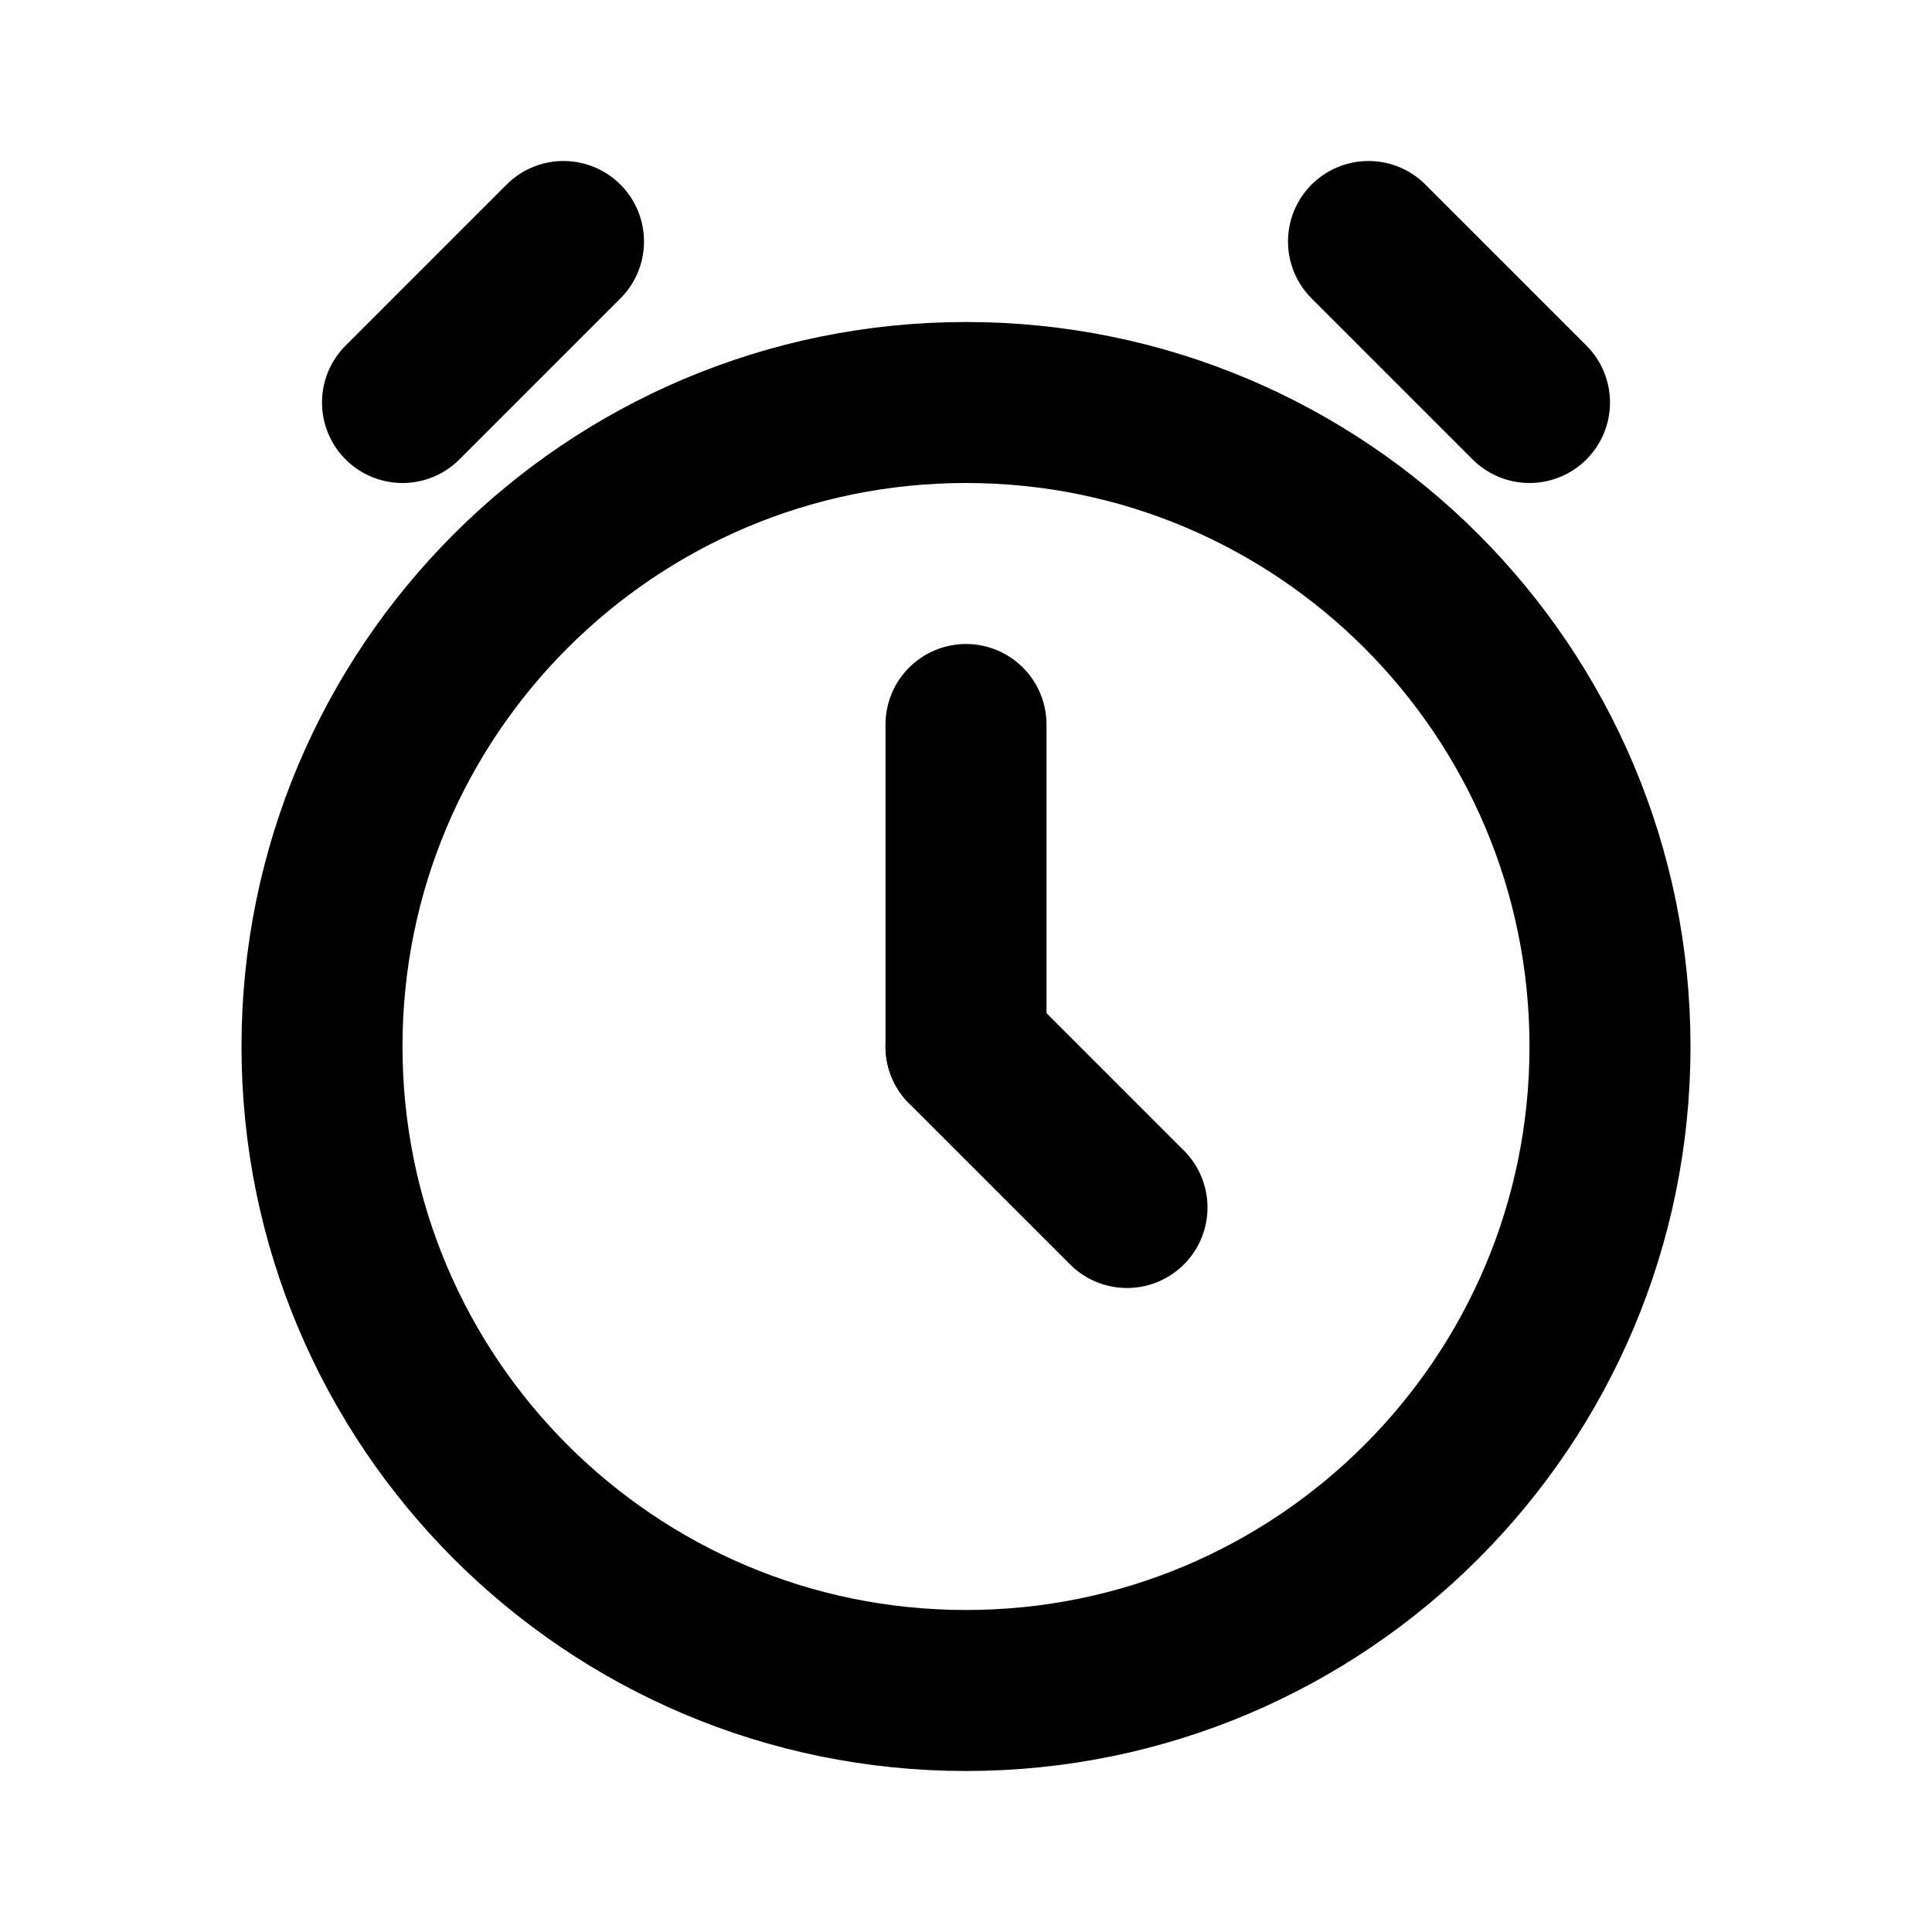
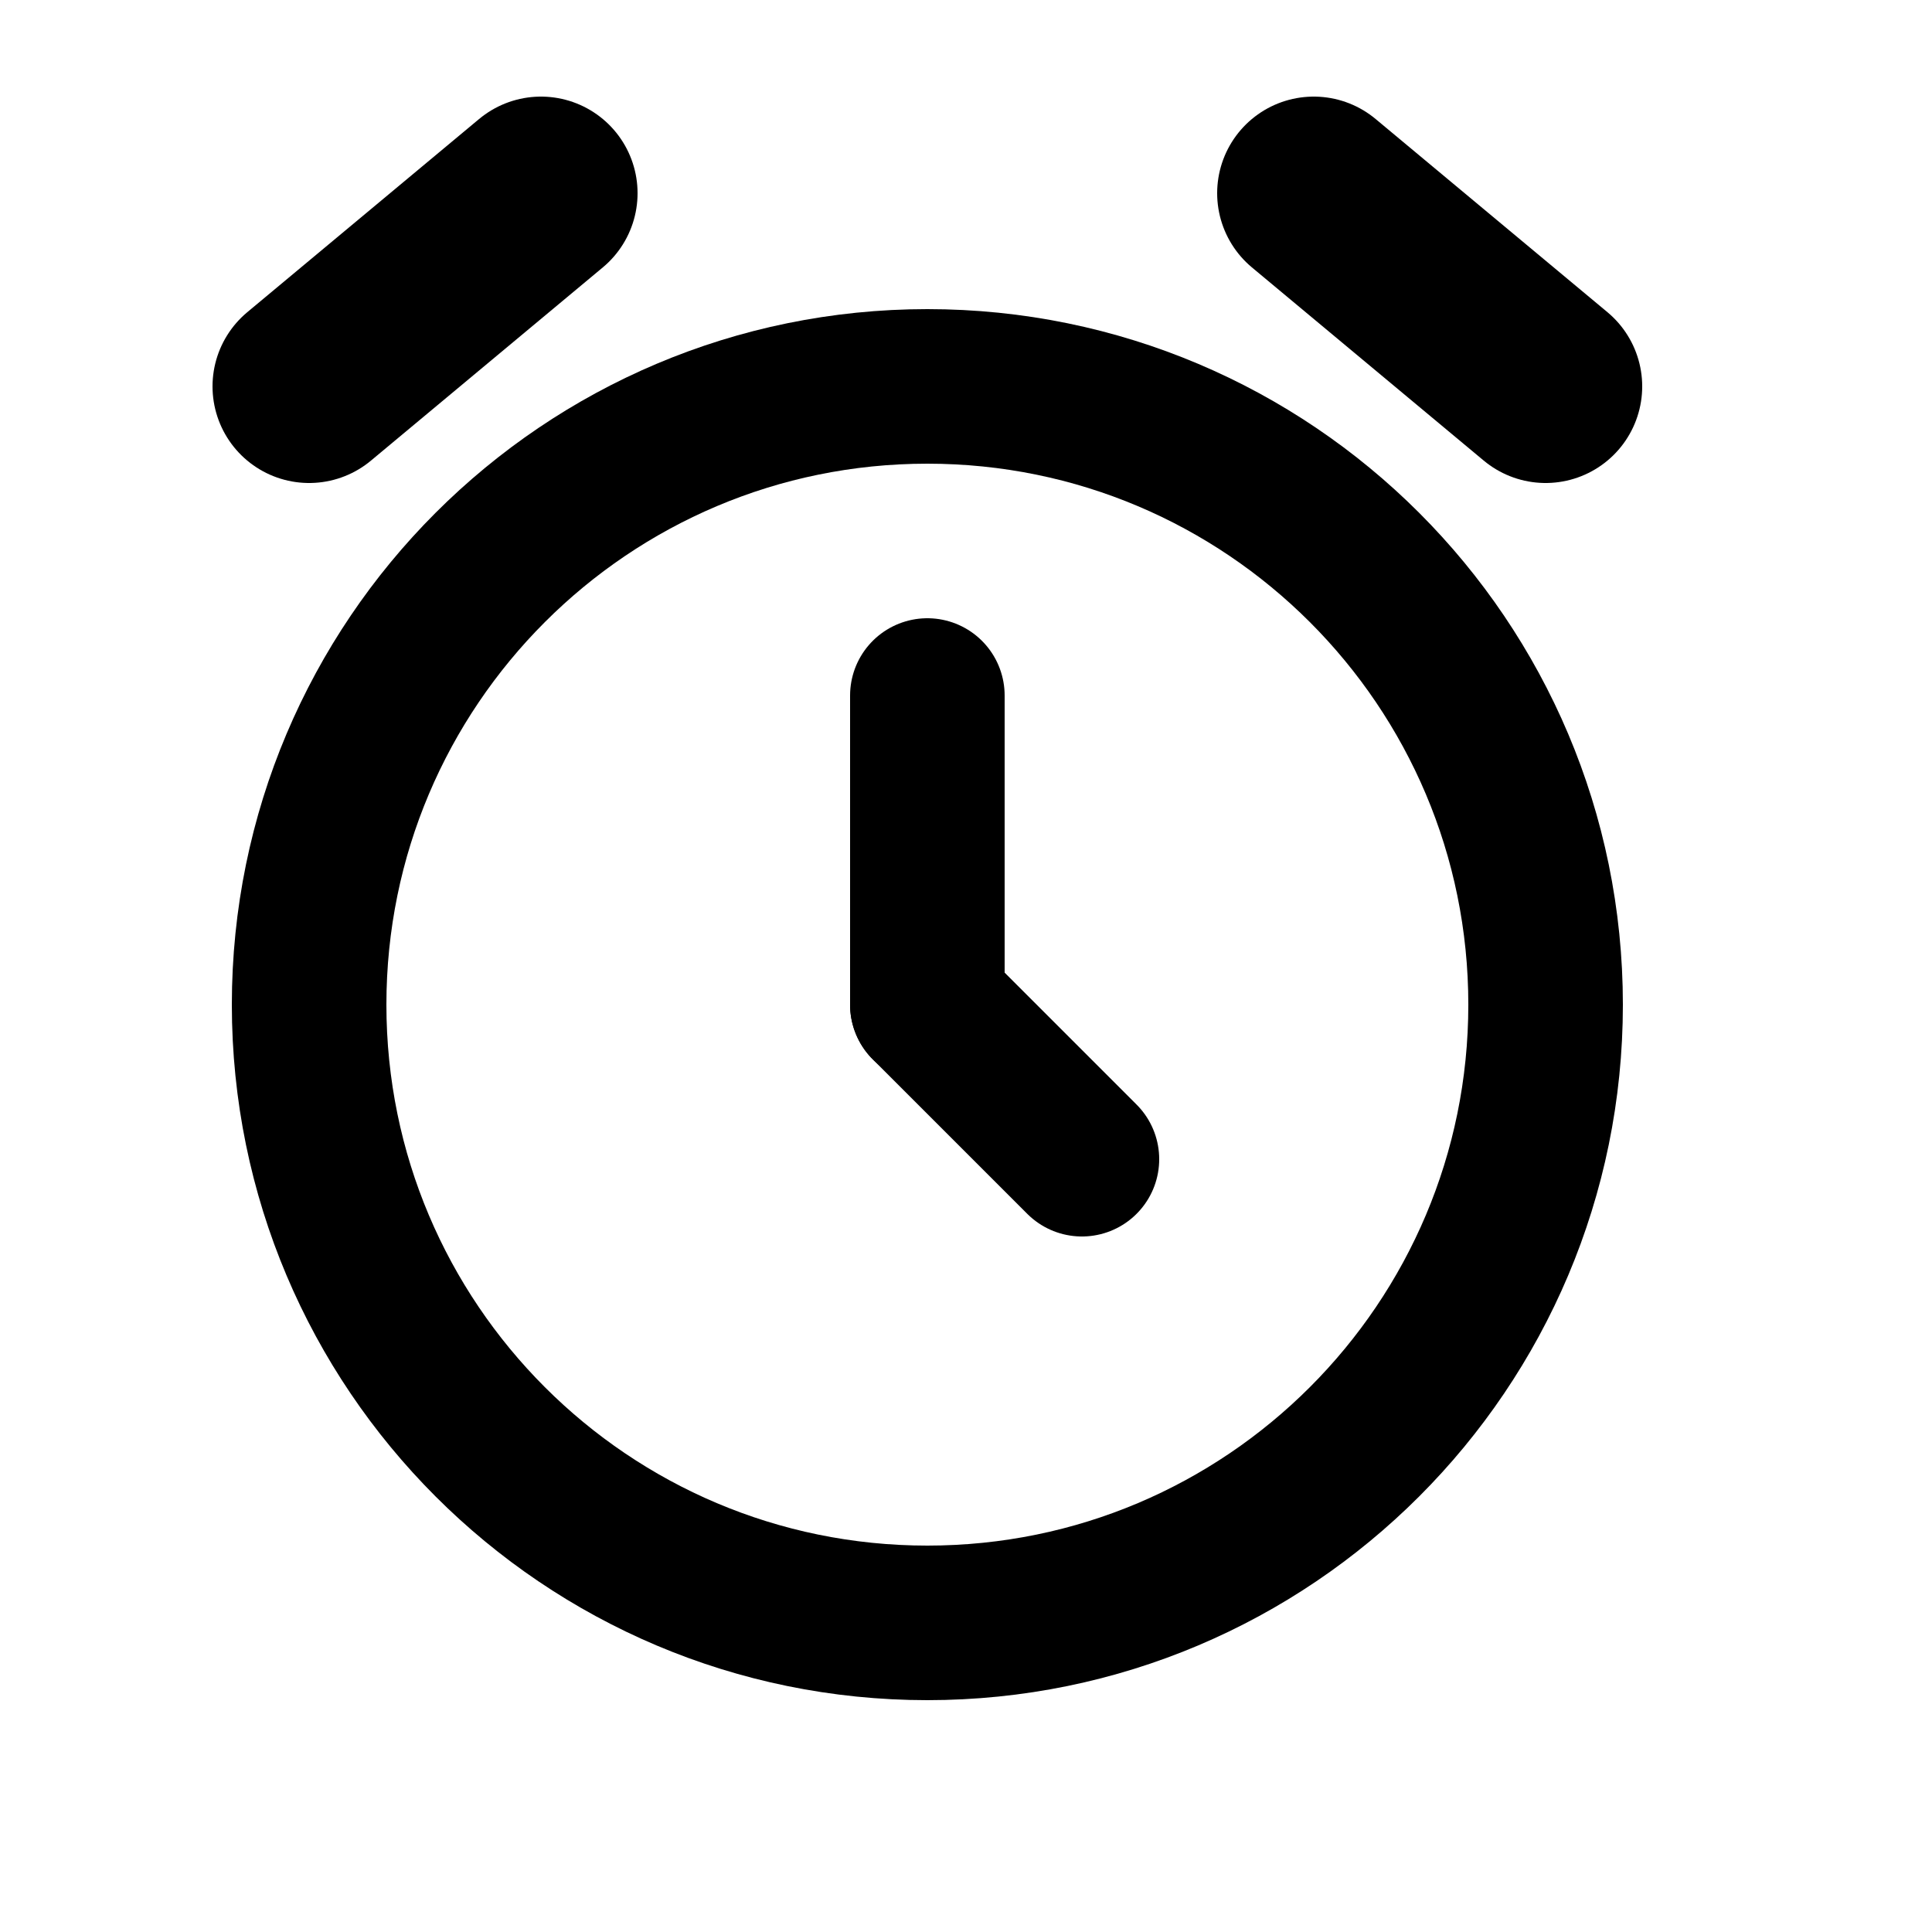
- <svg xmlns="http://www.w3.org/2000/svg" version="1.1" width="24" height="24" viewBox="0 0 24 24" fill="none">
+ <svg xmlns="http://www.w3.org/2000/svg" version="1.1" width="25" height="25" viewBox="0 0 25 25" fill="none">
  <circle cx="12" cy="13" r="8" stroke="currentColor" stroke-width="2" fill="none" />
  <path d="M 12 13 L 12 9" stroke="currentColor" stroke-width="2" stroke-linecap="round" fill="none" />
  <path d="M 12 13 L 14 15" stroke="currentColor" stroke-width="2" stroke-linecap="round" fill="none" />
-   <path d="M5 5 L7 3" stroke="currentColor" stroke-width="2" stroke-linecap="round" fill="none" />
-   <path d="M19 5 L17 3" stroke="currentColor" stroke-width="2" stroke-linecap="round" fill="none" />
+   <path d="M4 5 L7 2.5" stroke="currentColor" stroke-width="2.5" stroke-linecap="round" fill="none" />
+   <path d="M20 5 L17 2.5" stroke="currentColor" stroke-width="2.5" stroke-linecap="round" fill="none" />
</svg>
